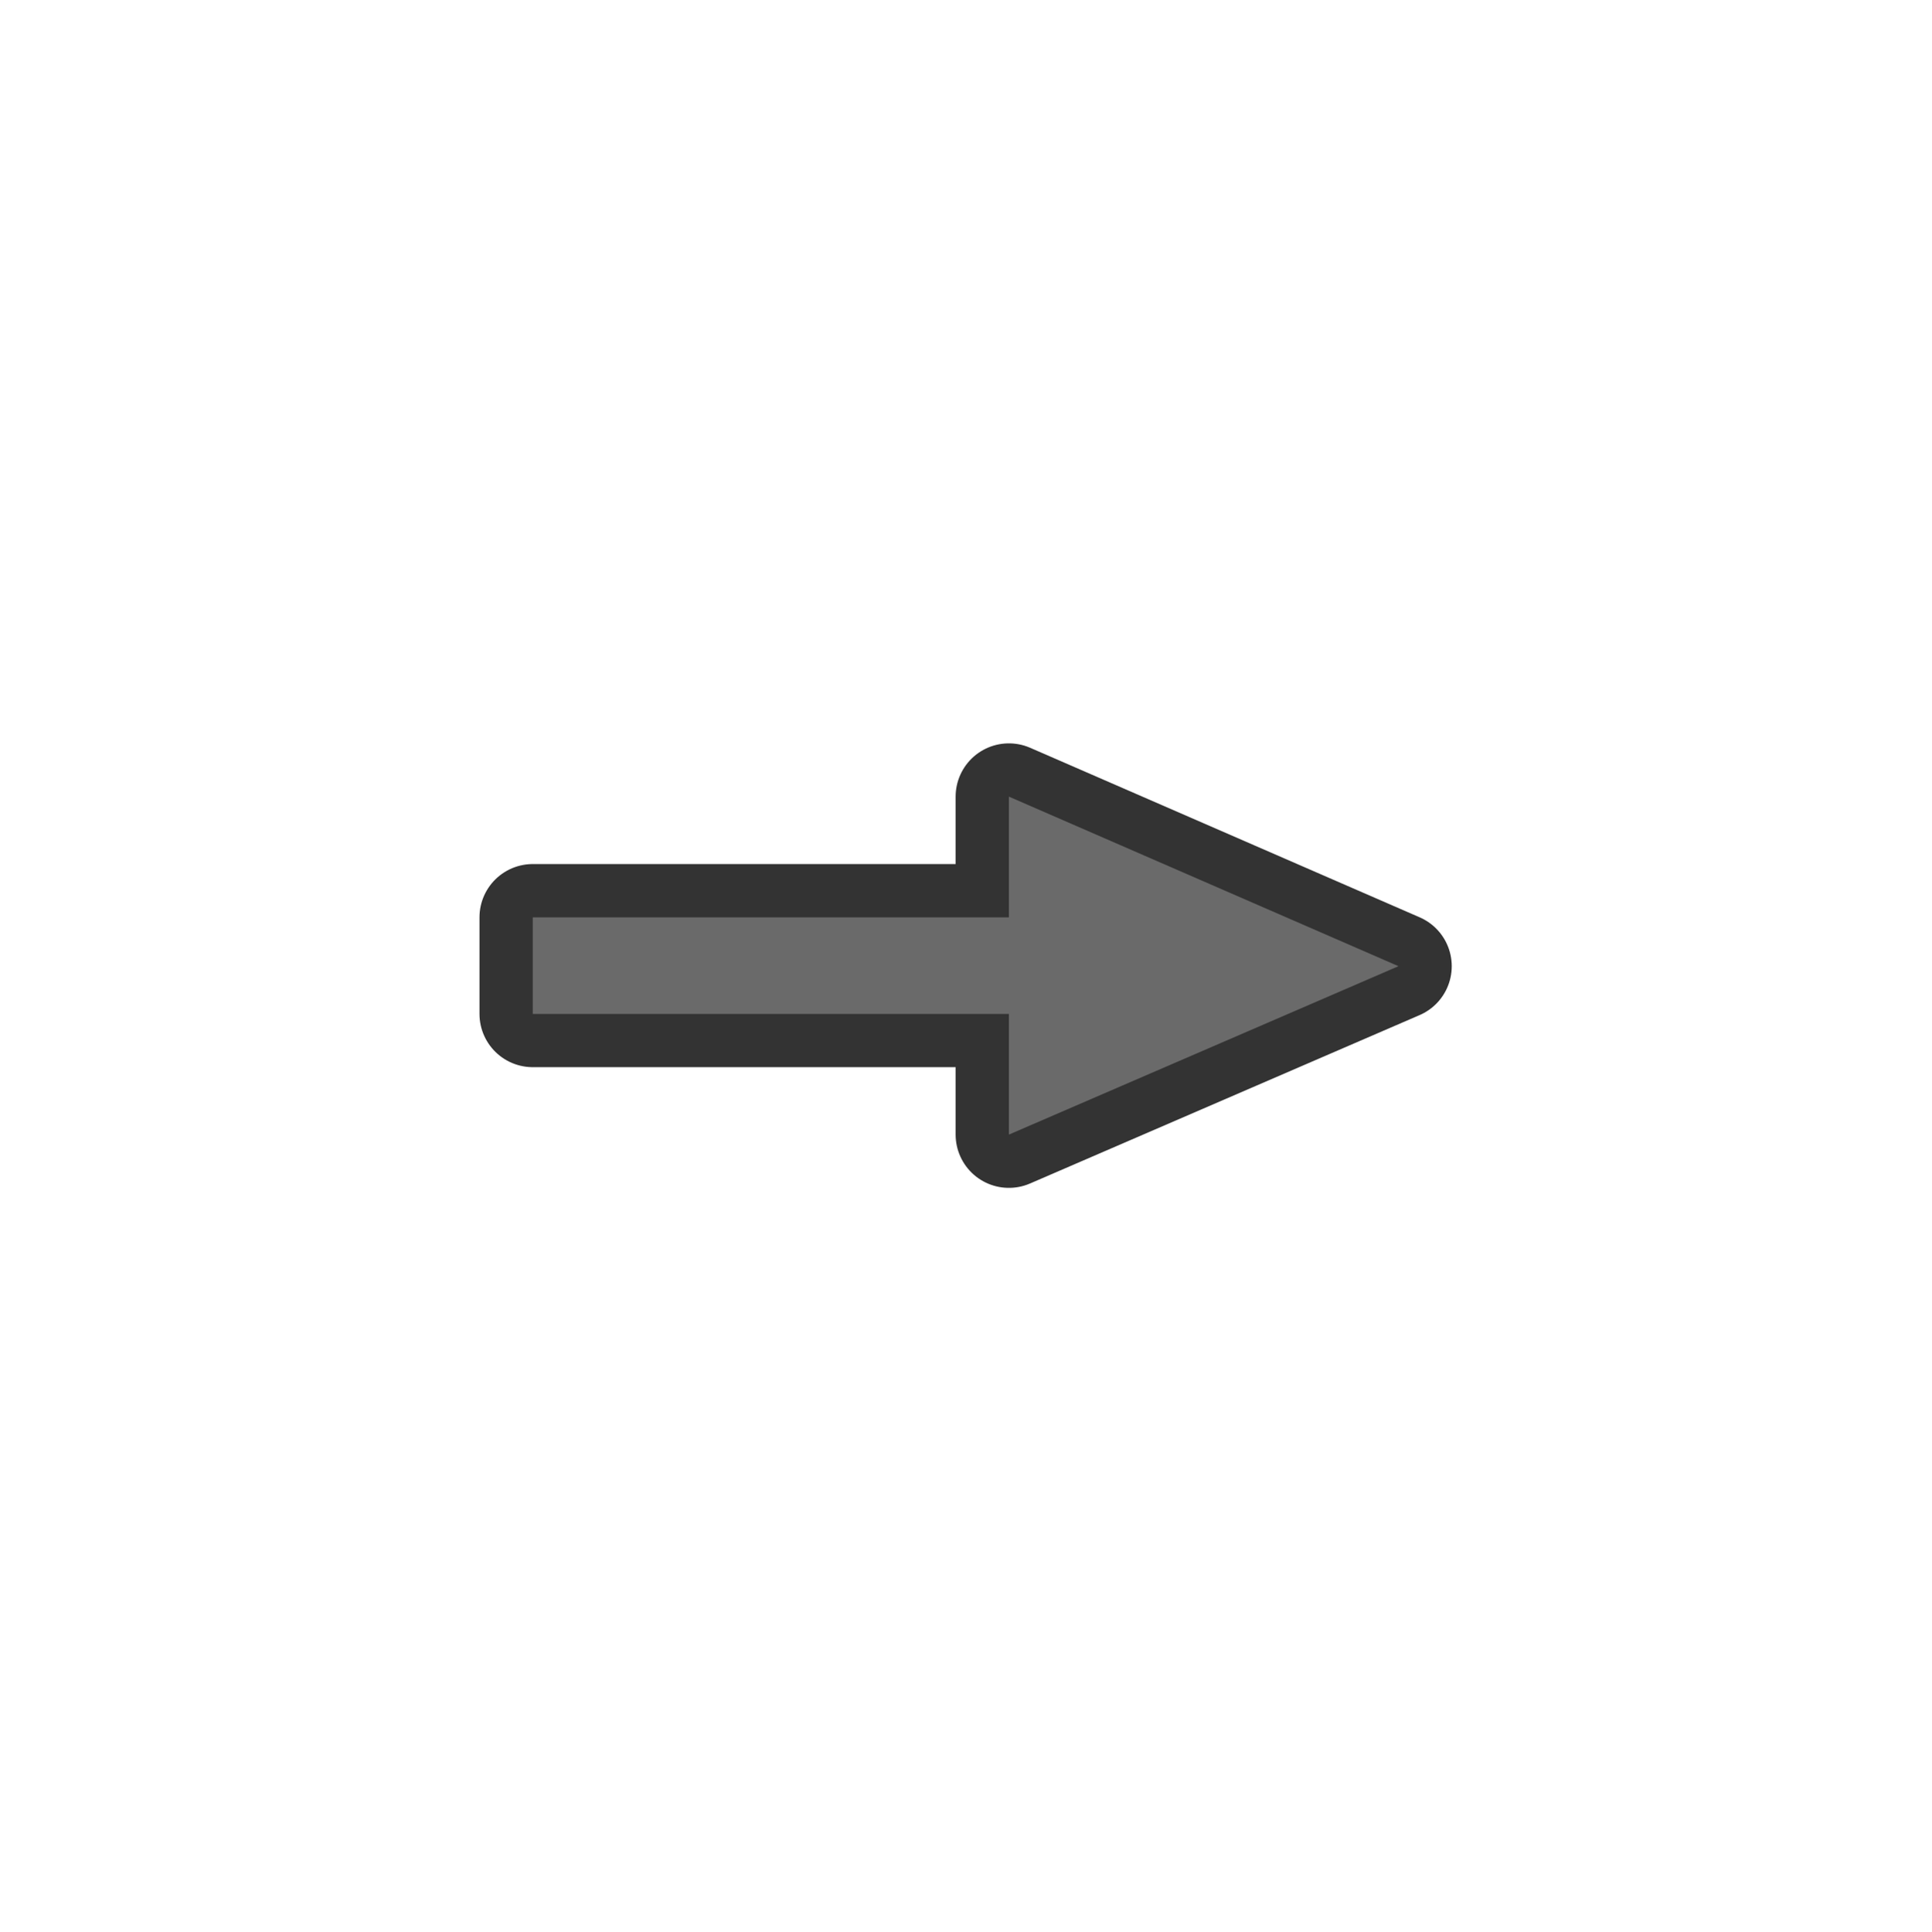
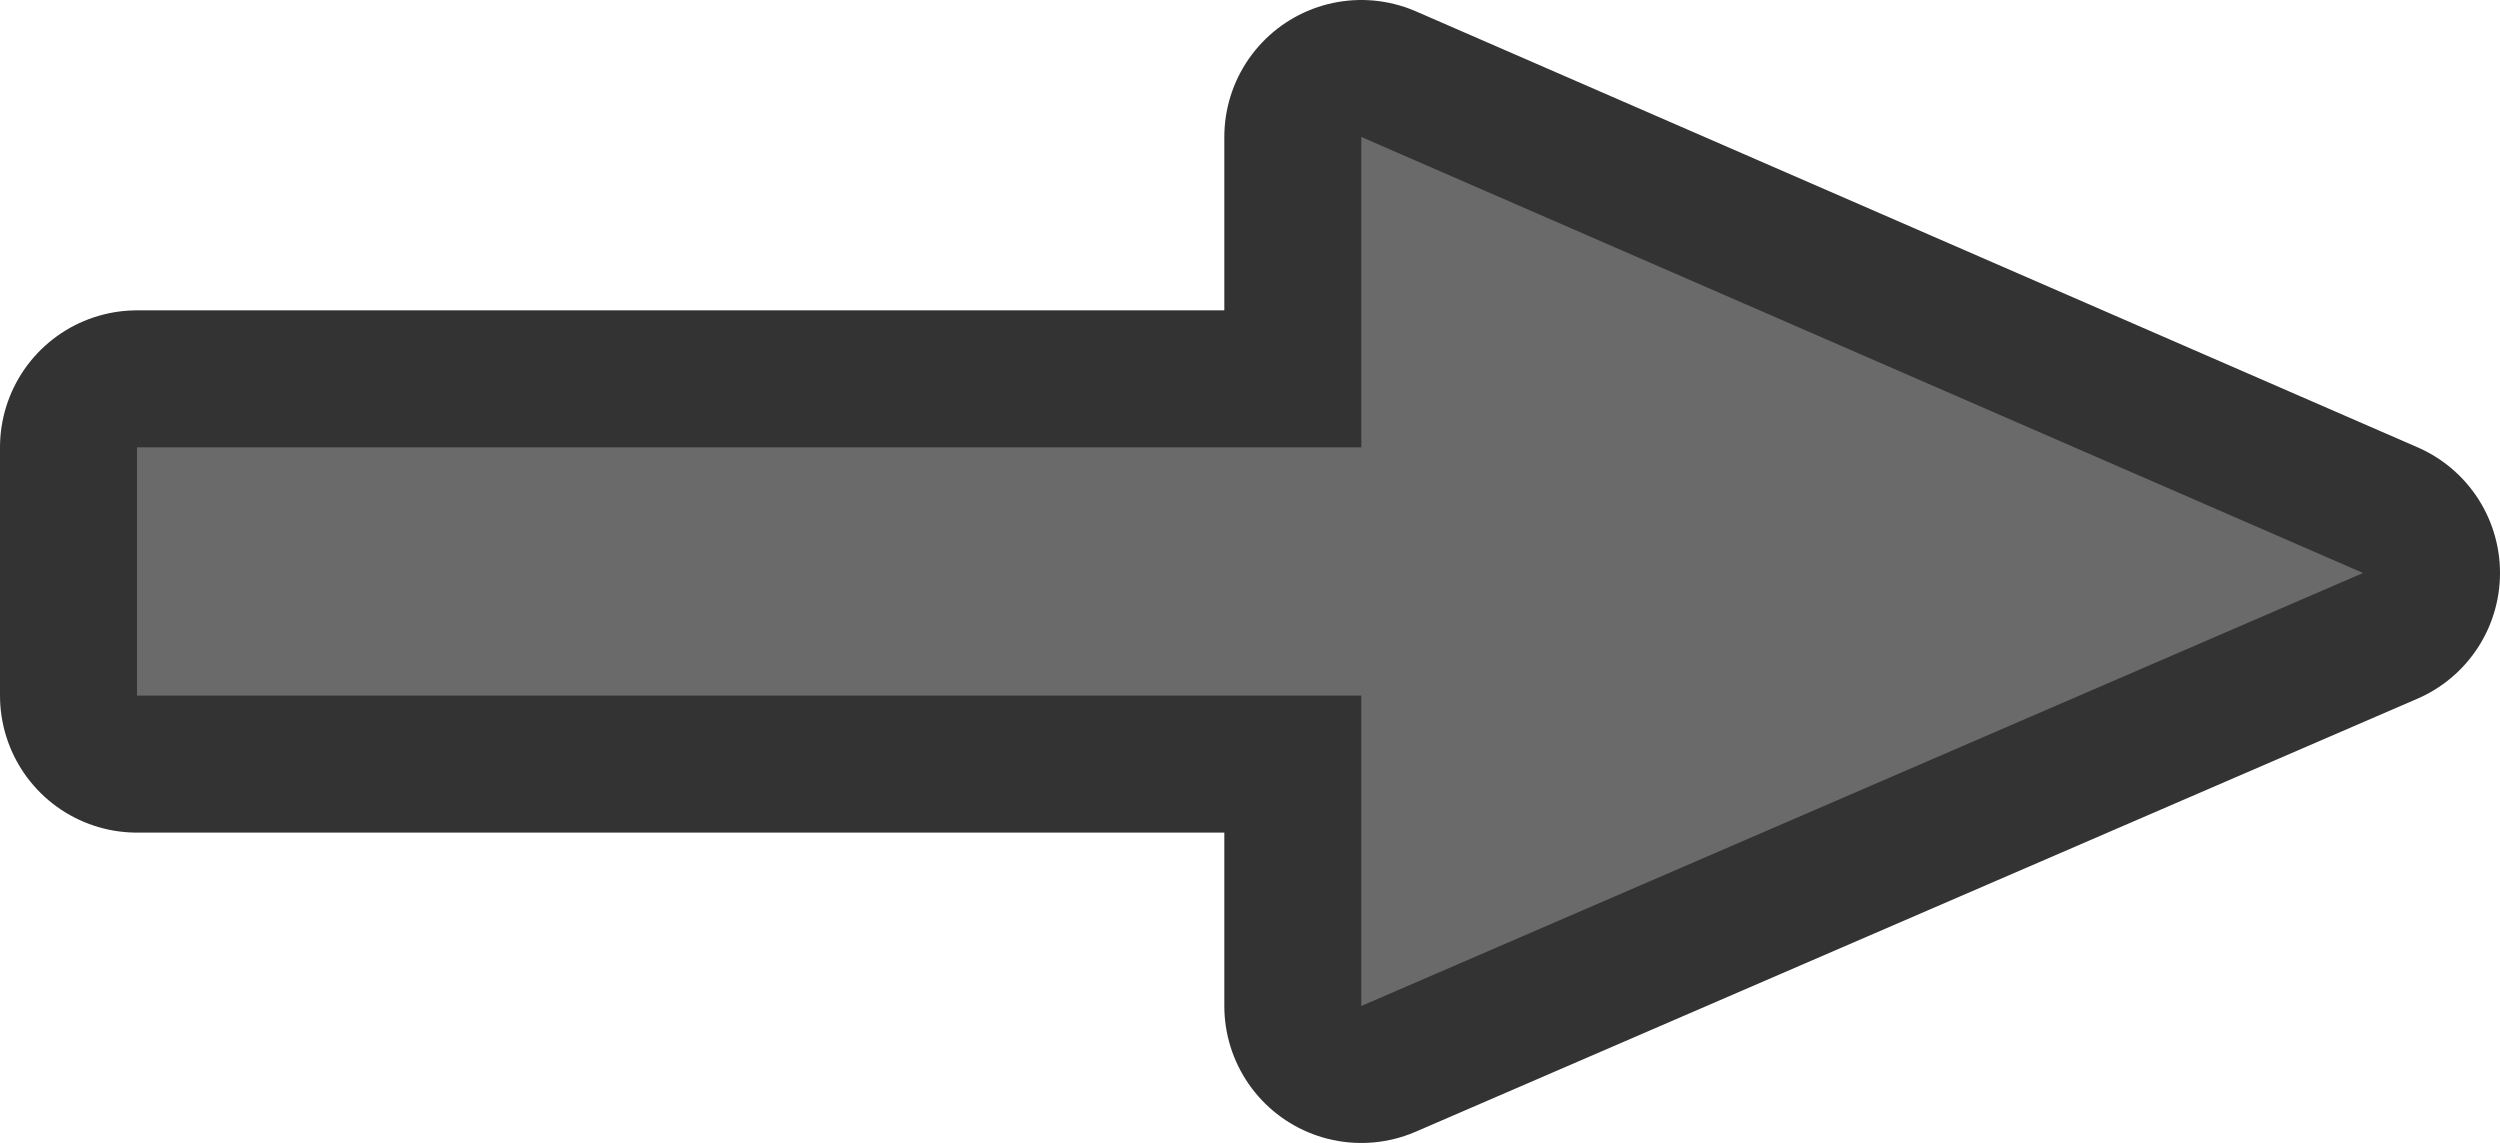
- <svg xmlns="http://www.w3.org/2000/svg" version="1.0" viewBox="0 0 580 580">
-   <path d="m160 275.5h143v-36.25l117 50.925-117 50.575v-36.25h-143z" color="#000000" color-rendering="auto" fill="none" image-rendering="auto" opacity=".8" shape-rendering="auto" stroke="#000" stroke-linejoin="round" stroke-width="32" />
-   <path d="m160 275.5h143v-36.25l117 50.925-117 50.575v-36.25h-143z" fill="#6a6a6a" />
+ <svg xmlns="http://www.w3.org/2000/svg" version="1.0" viewBox="0 0 292 133.5">
+   <path d="m16 52.249h143v-36.25l117 50.925-117 50.575v-36.25h-143z" color="#000000" color-rendering="auto" fill="none" image-rendering="auto" opacity=".8" shape-rendering="auto" stroke="#000" stroke-linejoin="round" stroke-width="32" />
+   <path d="m16 52.249h143v-36.25l117 50.925-117 50.575v-36.25h-143z" fill="#6a6a6a" />
</svg>
